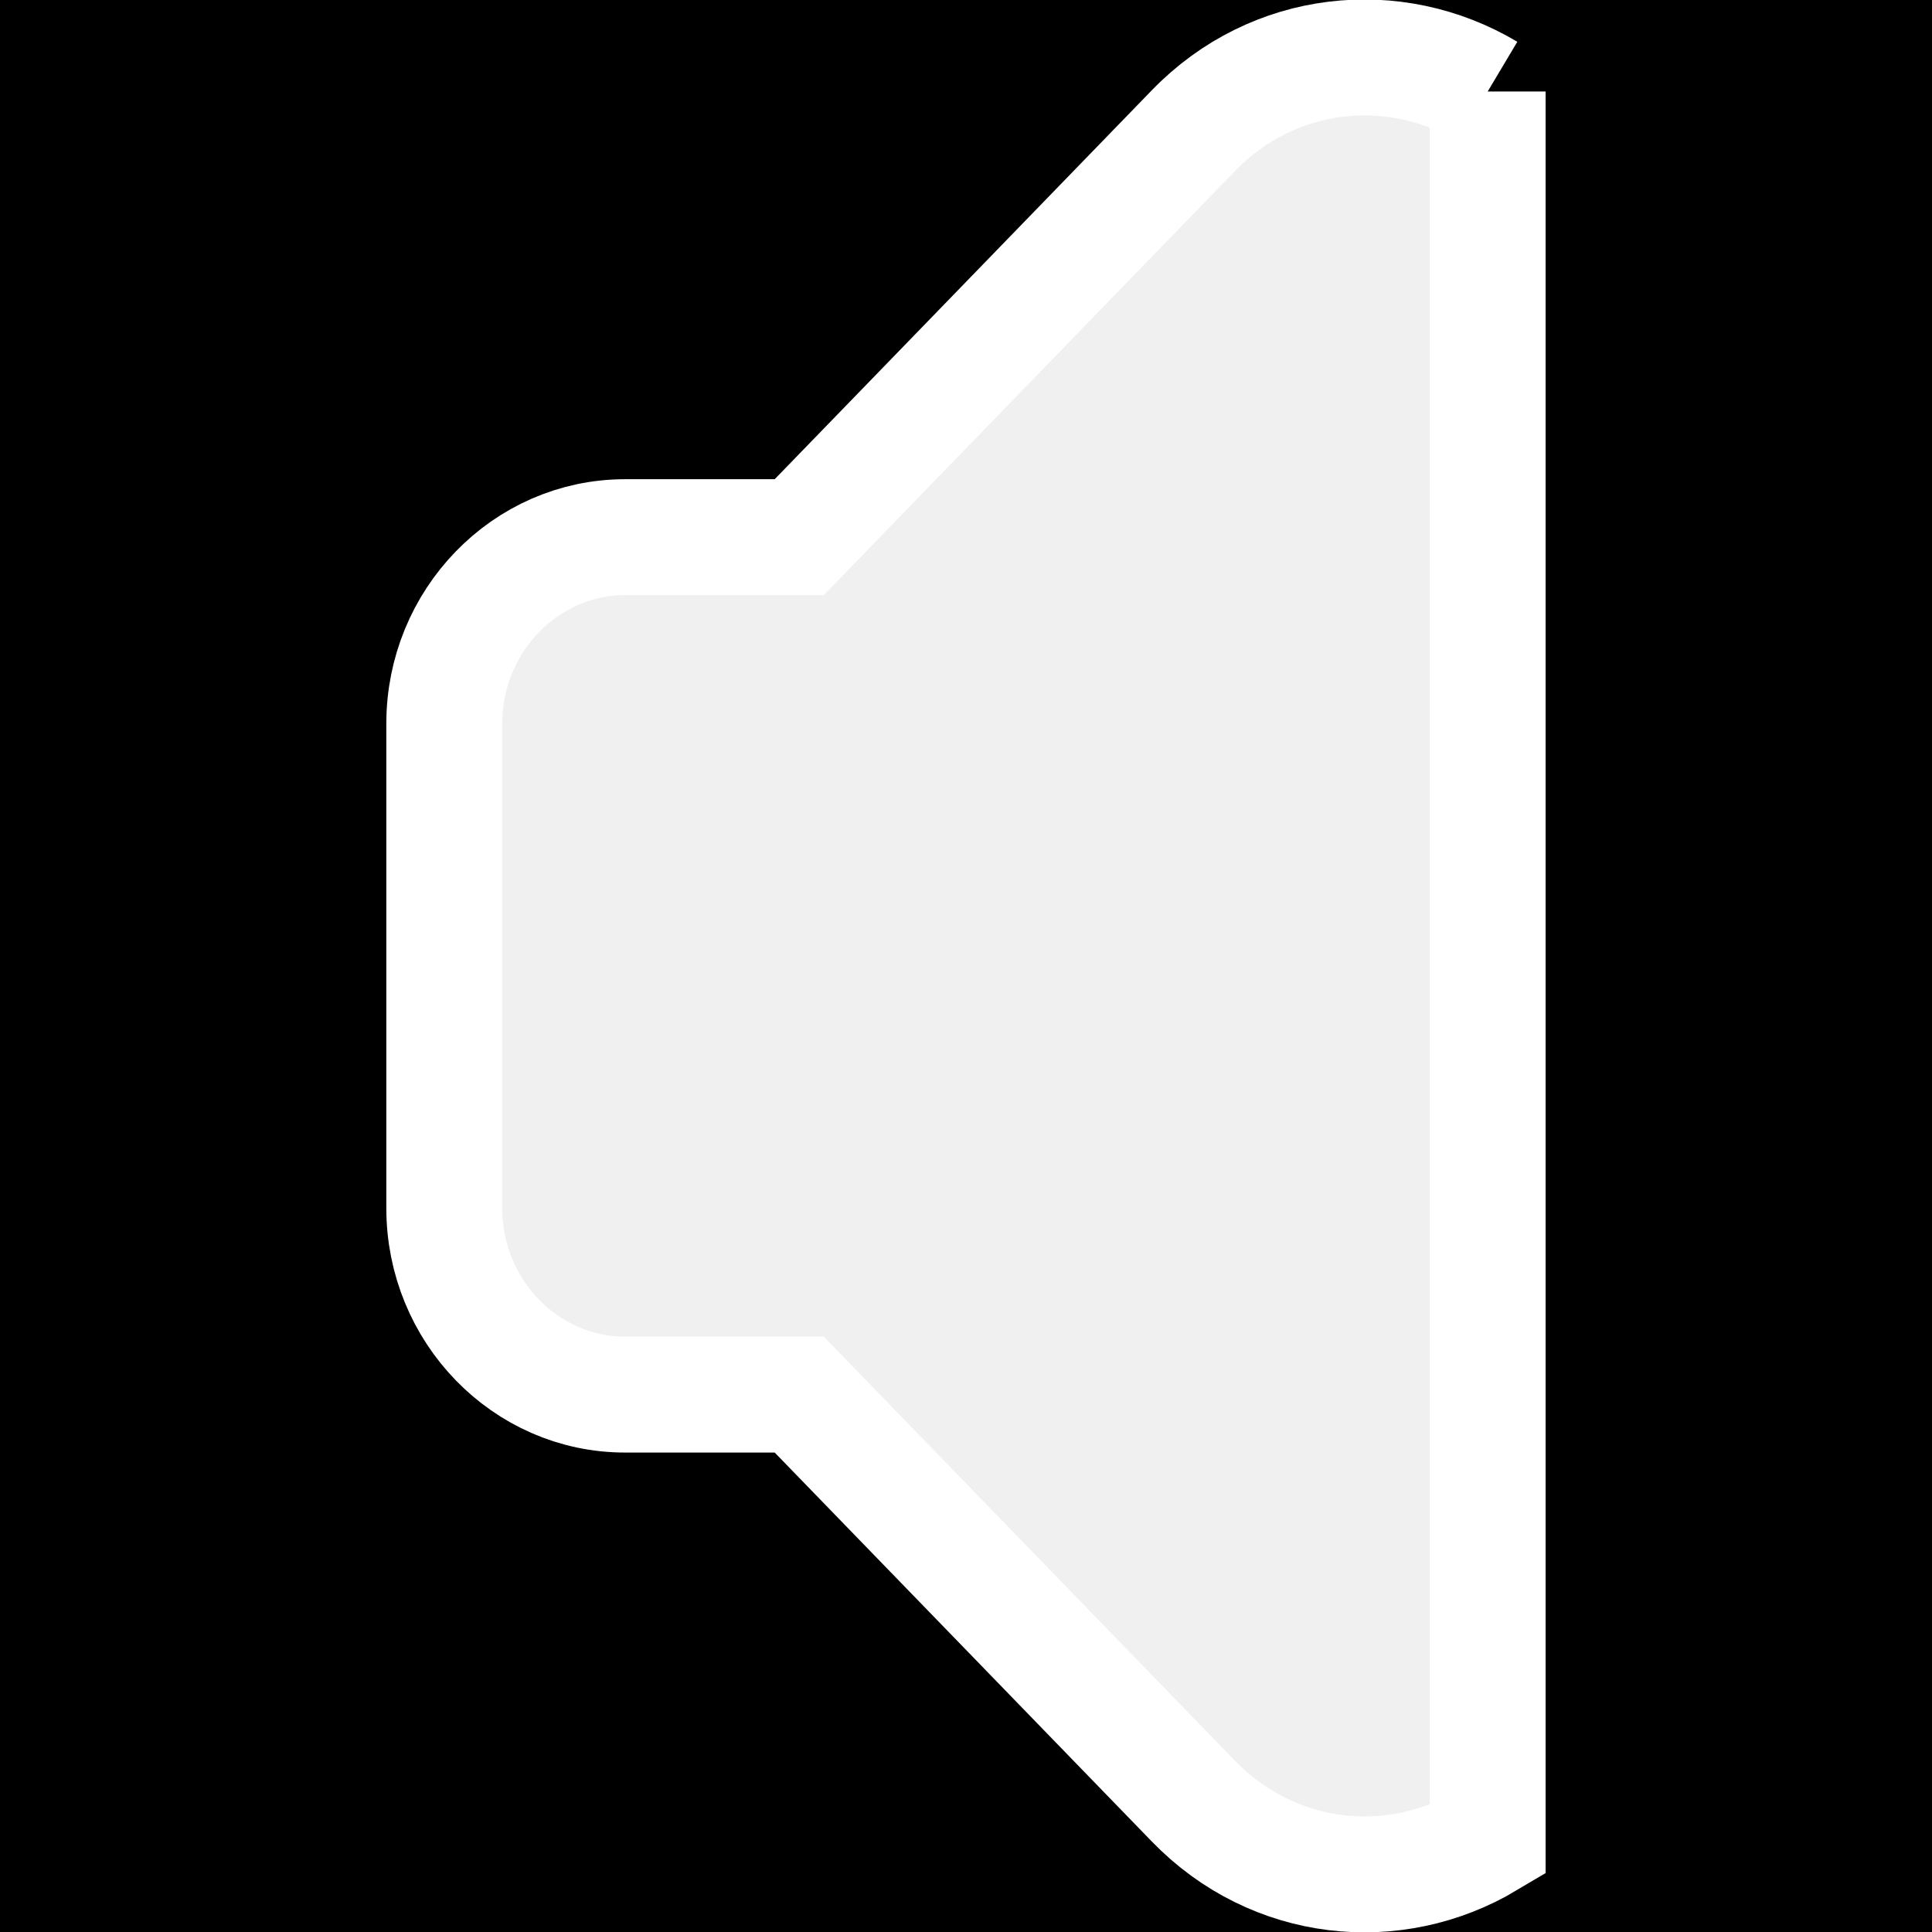
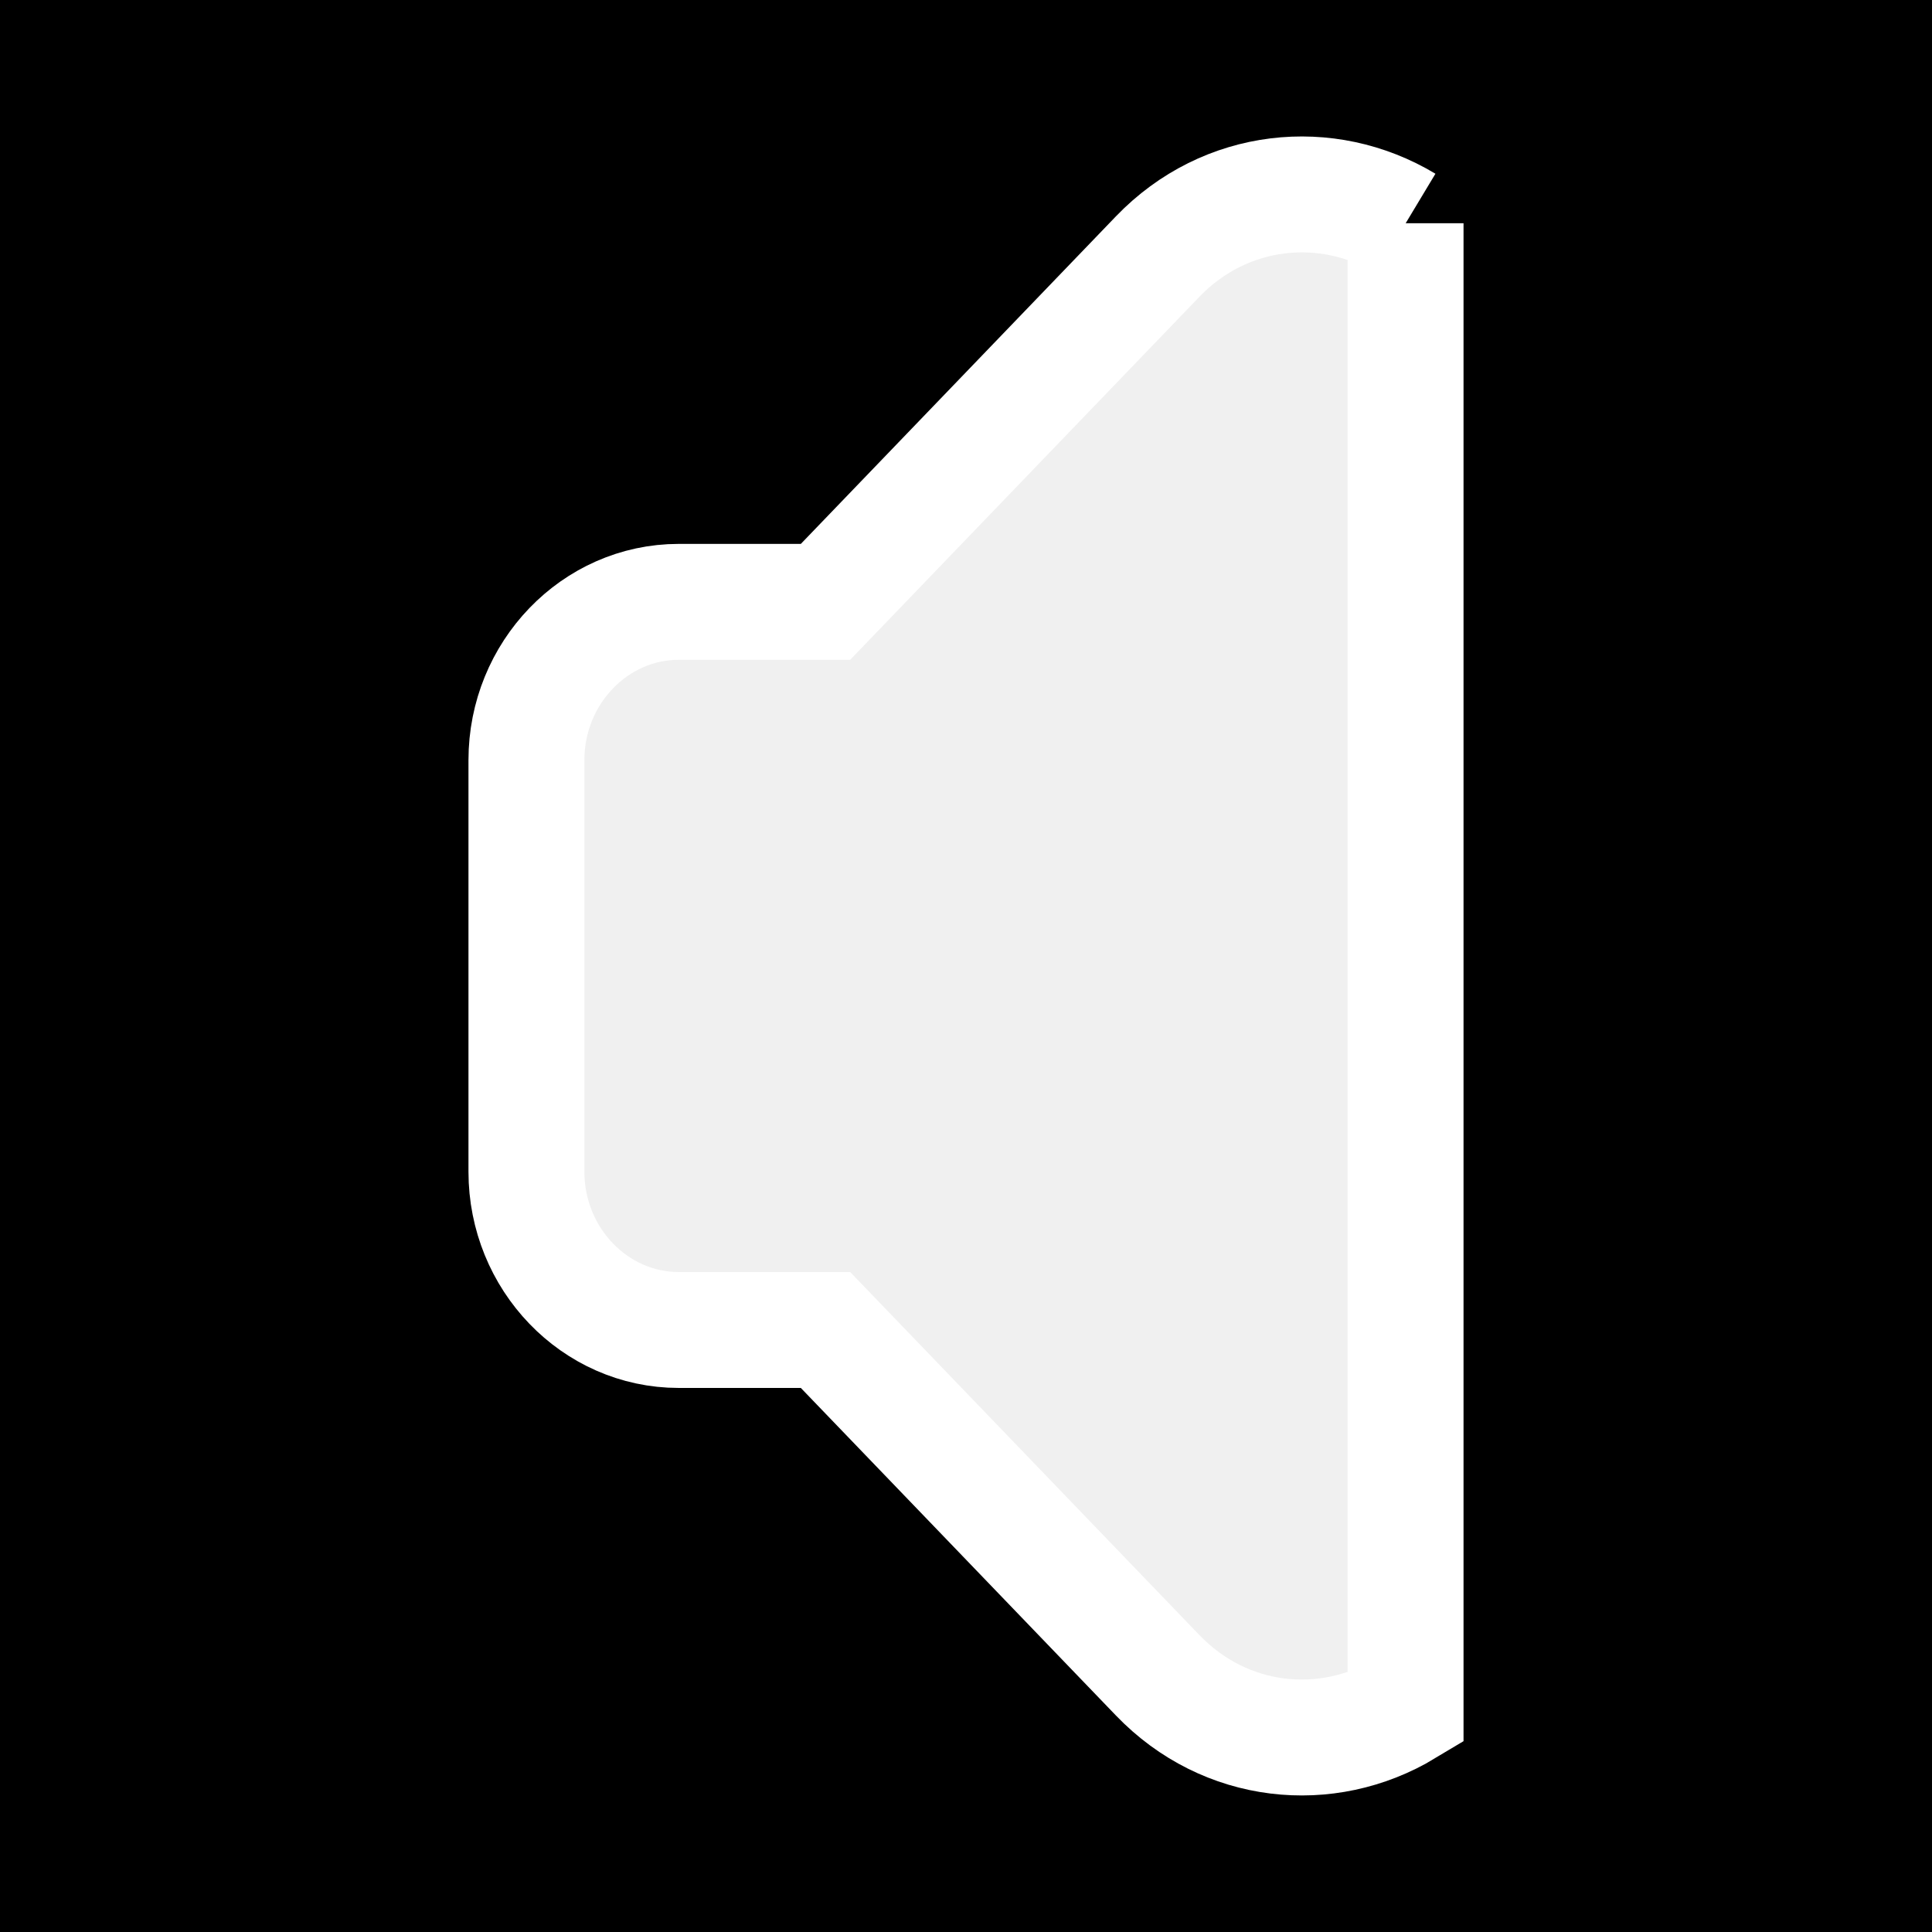
<svg xmlns="http://www.w3.org/2000/svg" version="1.1" id="svg4659" height="25" width="25">
  <defs id="defs4661" />
  <g transform="translate(0,-1027.362)" id="layer1">
-     <path id="rect4159" transform="translate(0,1027.362)" d="M 0 0 L 0 25 L 25 25 L 25 0 L 0 0 z M 17.789 0.746 C 18.295 0.768 18.797 0.915 19.25 1.186 L 19.25 23.812 C 18.042 24.535 16.482 24.377 15.445 23.309 L 10.342 18.047 L 8.088 18.047 C 6.8 18.047 5.75 16.963 5.75 15.635 L 5.75 9.363 C 5.75 8.035 6.8 6.951 8.088 6.951 L 10.342 6.951 L 15.445 1.689 C 16.093 1.022 16.946 0.71 17.789 0.746 z " style="opacity:1;fill:#000000;fill-opacity:1;fill-rule:evenodd;stroke:none;stroke-width:1.5;stroke-miterlimit:4;stroke-dasharray:none;stroke-dashoffset:0;stroke-opacity:1" />
-     <path id="rect4574" d="m 19.25,1028.547 c -1.208,-0.72 -2.77,-0.564 -3.806,0.504 l -5.102,5.262 -2.254,0 c -1.288,0 -2.339,1.083 -2.339,2.412 l 0,6.271 c 0,1.329 1.05,2.412 2.339,2.412 l 2.254,0 5.102,5.262 c 1.037,1.069 2.597,1.226 3.806,0.504 l 0,-22.628 z" style="fill:none;fill-opacity:1;stroke:#ffffff;stroke-width:1.5;stroke-miterlimit:4;stroke-dasharray:none;stroke-opacity:1" />
+     <path id="rect4139" transform="translate(0,1027.362)" d="M 0 0 L 0 25 L 25 25 L 25 0 L 0 0 z M 16.955 2.518 C 17.382 2.536 17.806 2.661 18.188 2.891 L 18.188 22.109 C 17.169 22.723 15.854 22.587 14.98 21.68 L 10.682 17.211 L 8.783 17.211 C 7.698 17.211 6.812 16.29 6.812 15.162 L 6.812 9.836 C 6.812 8.708 7.698 7.789 8.783 7.789 L 10.682 7.789 L 14.98 3.318 C 15.526 2.751 16.244 2.487 16.955 2.518 z " style="color:#000000;clip-rule:nonzero;display:inline;overflow:visible;visibility:visible;opacity:1;isolation:auto;mix-blend-mode:normal;color-interpolation:sRGB;color-interpolation-filters:linearRGB;solid-color:#000000;solid-opacity:1;fill:#000000;fill-opacity:1;fill-rule:evenodd;stroke:none;stroke-width:0;stroke-linecap:butt;stroke-linejoin:miter;stroke-miterlimit:4;stroke-dasharray:none;stroke-dashoffset:0;stroke-opacity:1;color-rendering:auto;image-rendering:auto;shape-rendering:auto;text-rendering:auto;enable-background:accumulate" />
+     <path id="rect4574" d="m 18.188,1030.253 c -1.018,-0.612 -2.334,-0.479 -3.207,0.428 l -4.299,4.469 -1.899,0 c -1.085,0 -1.971,0.92 -1.971,2.048 l 0,5.326 c 0,1.128 0.885,2.048 1.971,2.048 l 1.899,0 4.299,4.469 c 0.873,0.908 2.188,1.042 3.207,0.428 l 0,-19.218 z" style="fill:none;fill-opacity:1;stroke:#ffffff;stroke-width:1.5;stroke-miterlimit:4;stroke-dasharray:none;stroke-opacity:1" />
  </g>
</svg>
